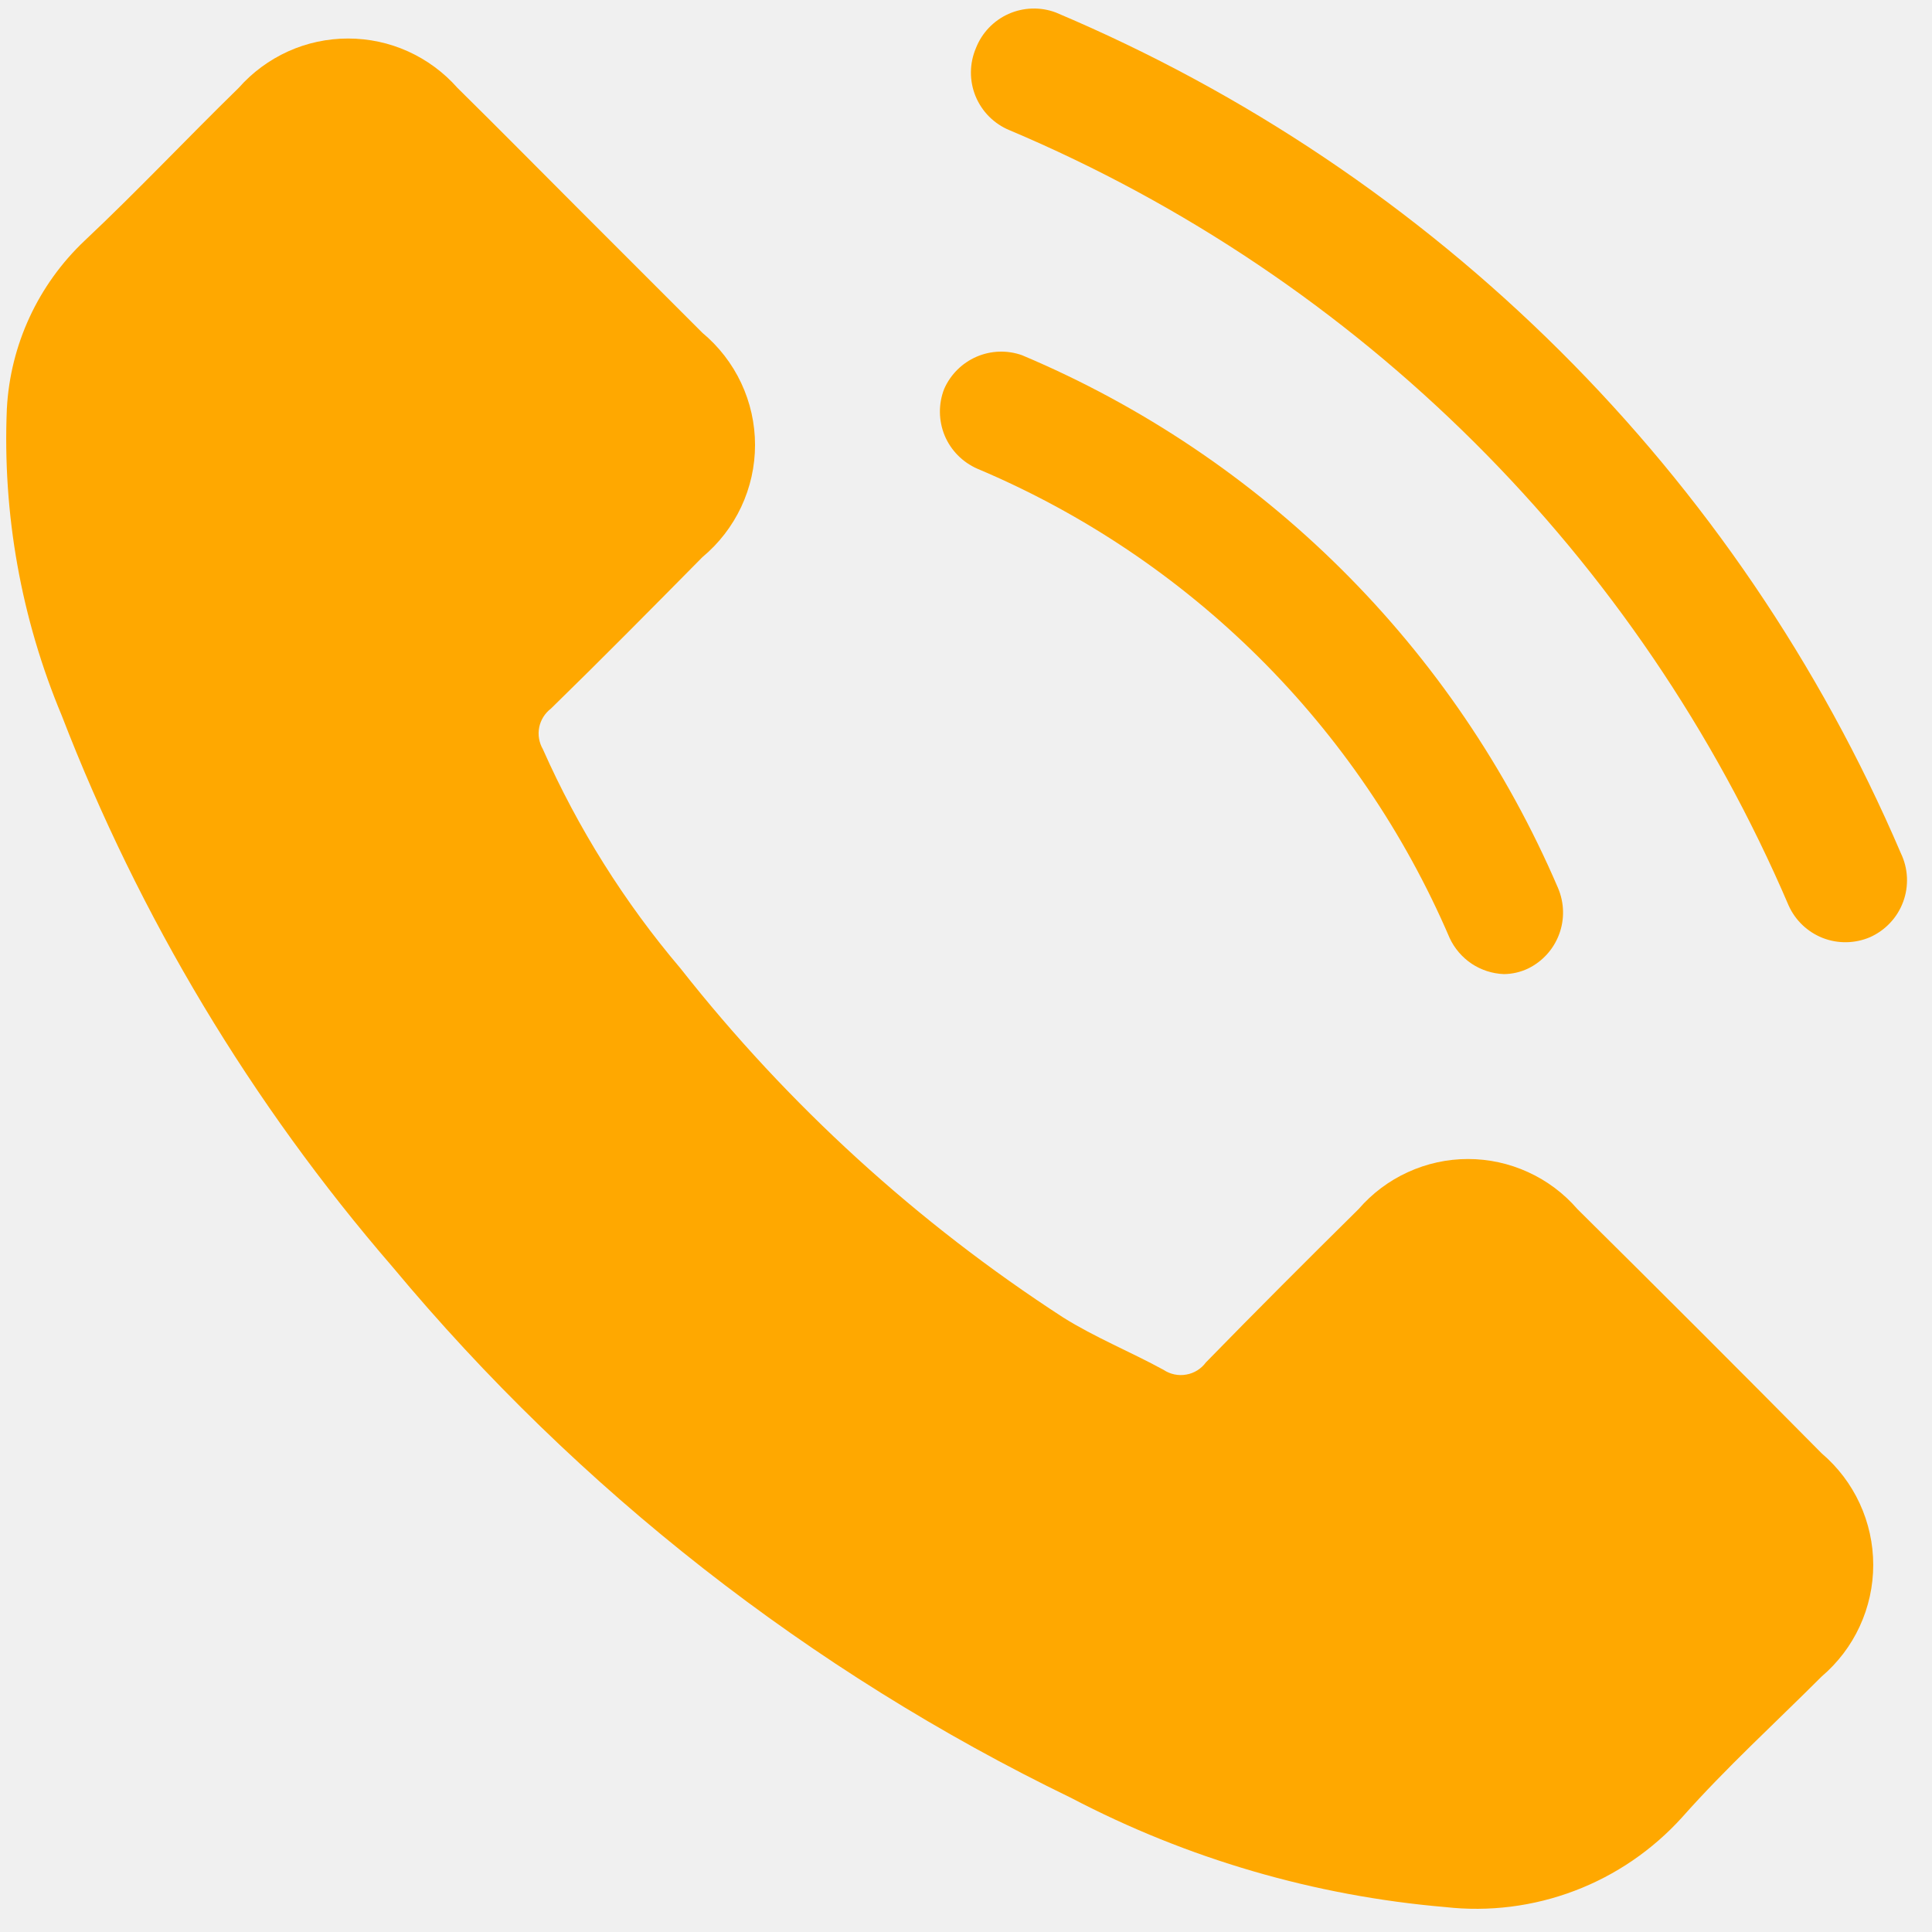
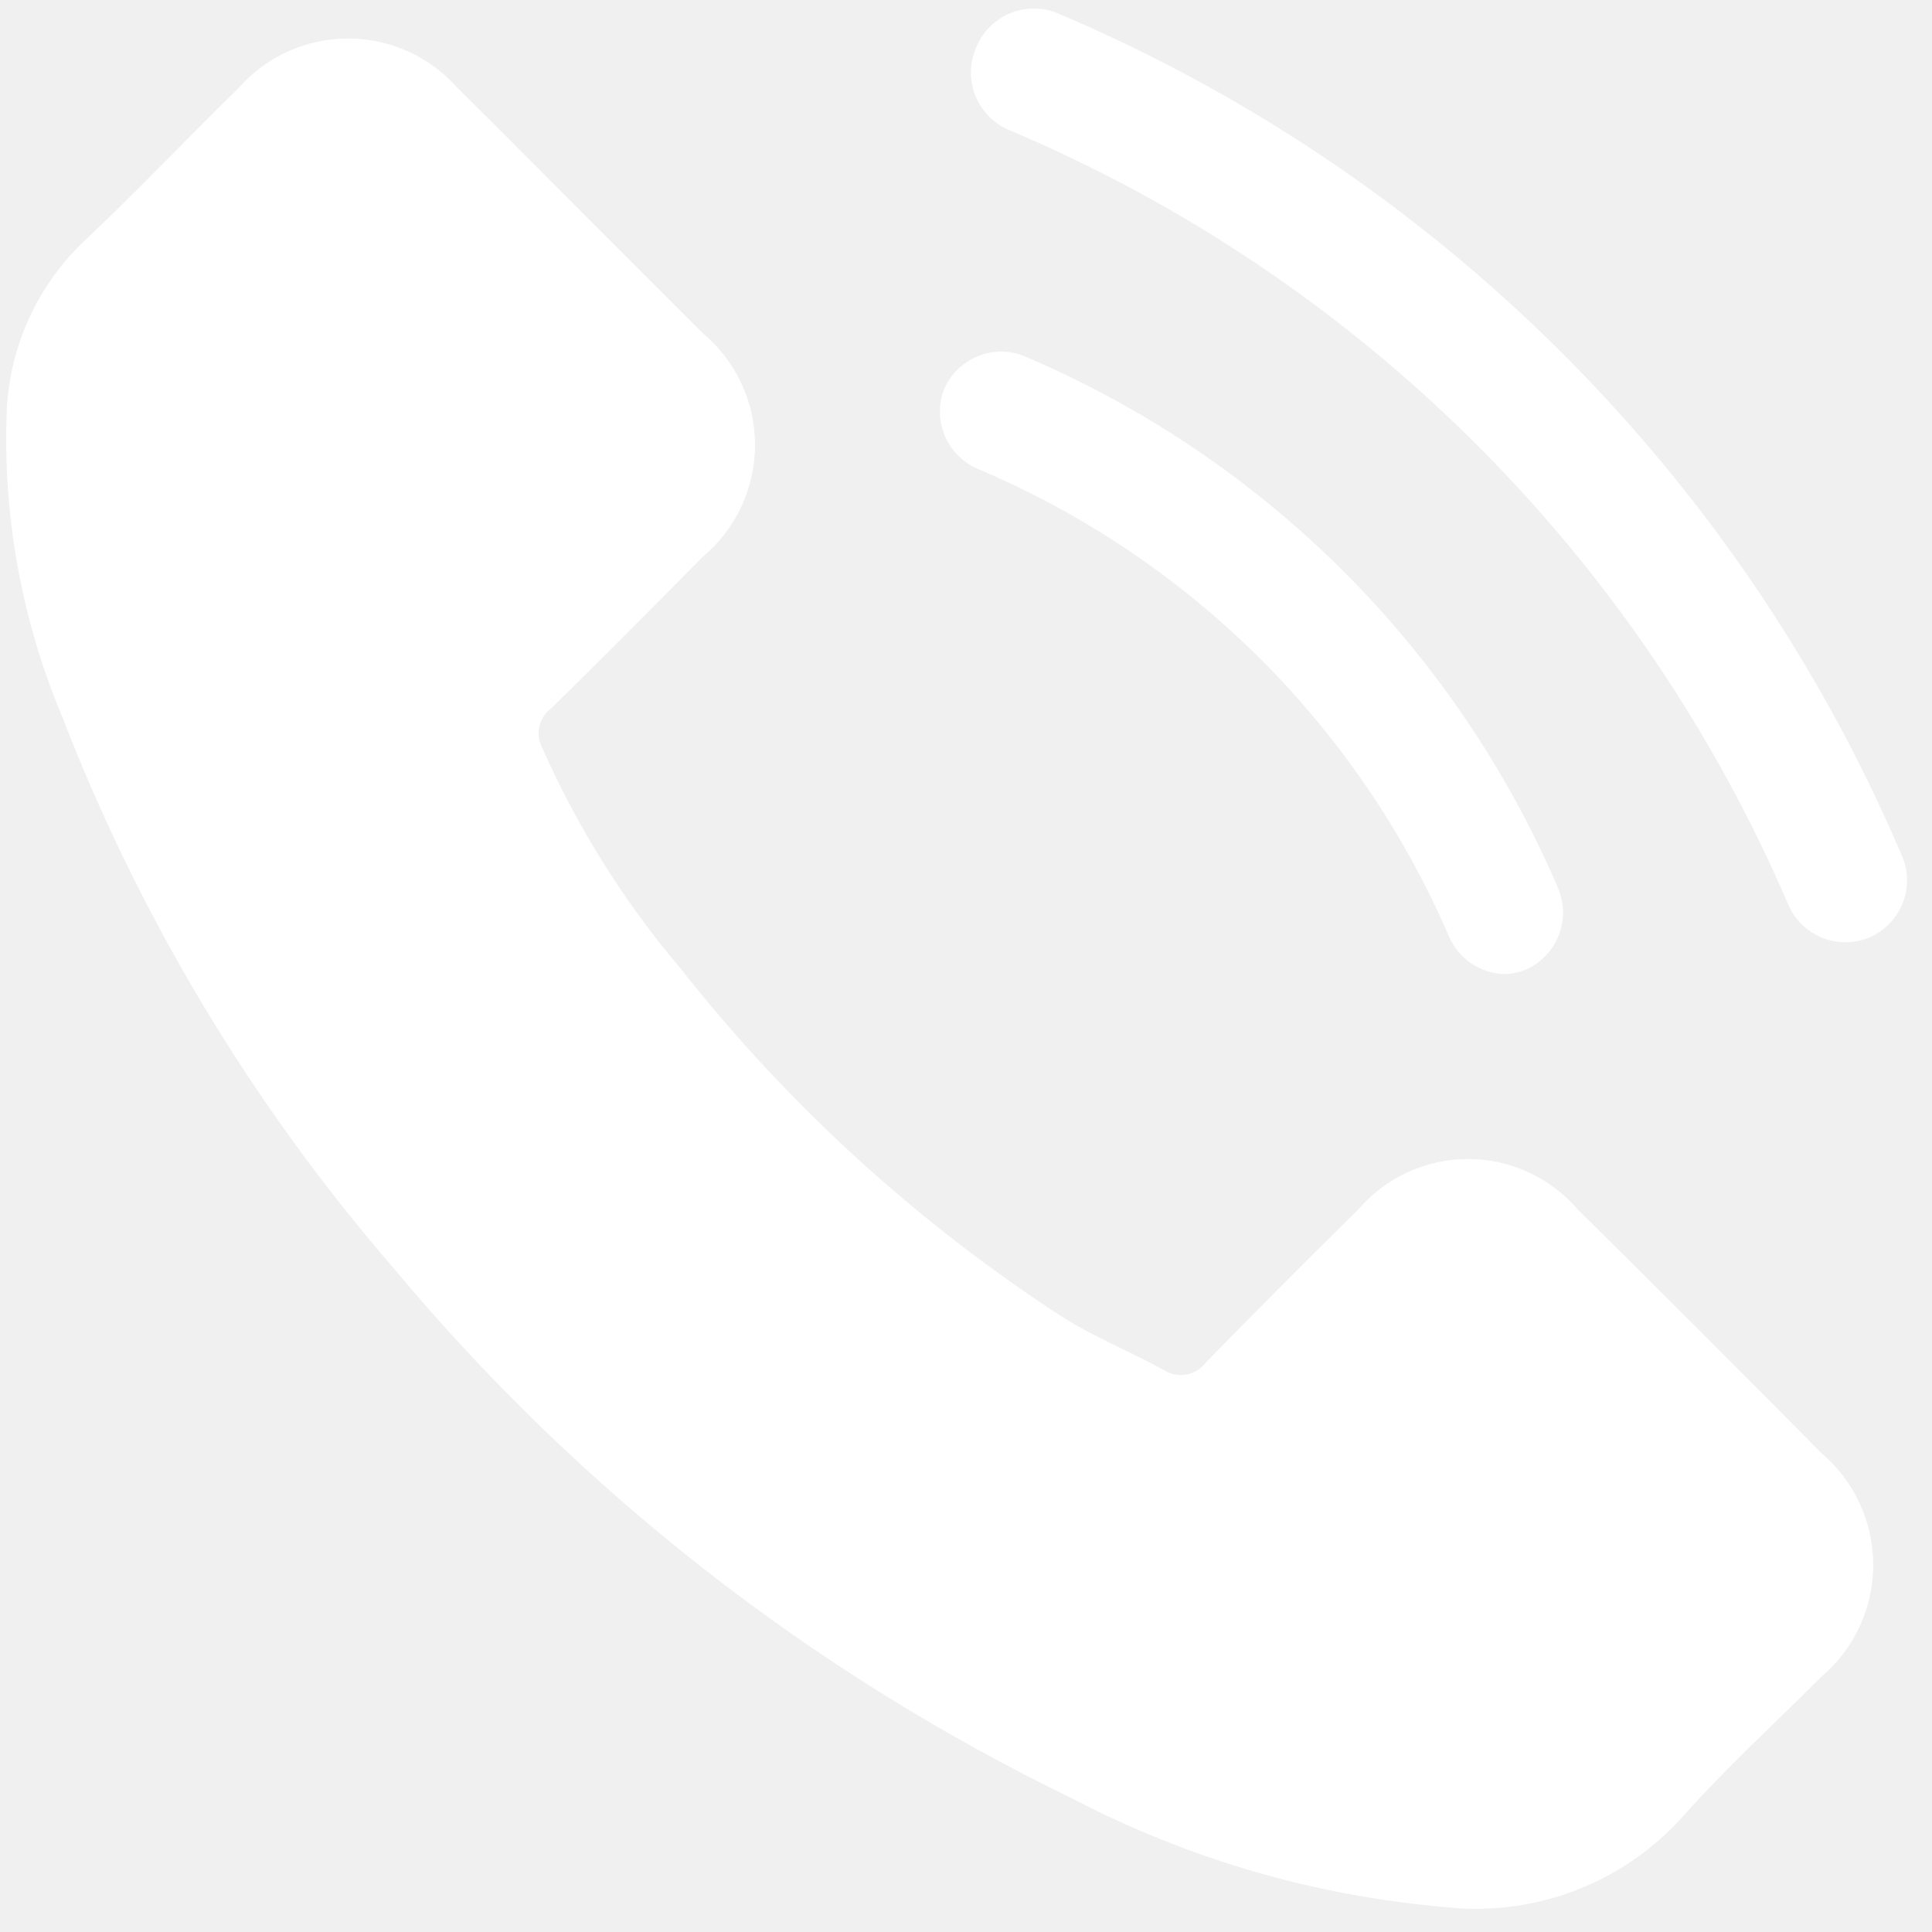
<svg xmlns="http://www.w3.org/2000/svg" width="31" height="31" viewBox="0 0 31 31" fill="none">
-   <path d="M25.31 19.4C25.092 19.148 24.823 18.946 24.52 18.808C24.217 18.669 23.888 18.597 23.555 18.597C23.222 18.597 22.893 18.669 22.59 18.808C22.287 18.946 22.018 19.148 21.8 19.4C20.98 20.21 20.16 21.03 19.35 21.86C19.274 21.964 19.161 22.034 19.034 22.056C18.907 22.079 18.777 22.051 18.67 21.98C18.14 21.69 17.57 21.46 17.06 21.14C14.72 19.623 12.645 17.731 10.92 15.54C10.019 14.478 9.275 13.293 8.71 12.02C8.649 11.914 8.628 11.79 8.652 11.67C8.676 11.551 8.743 11.444 8.84 11.37C9.66 10.57 10.46 9.76 11.27 8.94C11.534 8.72 11.747 8.445 11.893 8.134C12.039 7.823 12.115 7.484 12.115 7.14C12.115 6.796 12.039 6.457 11.893 6.146C11.747 5.835 11.534 5.56 11.27 5.34L9.34 3.41C8.68 2.75 8.02 2.08 7.34 1.41C7.12 1.161 6.85 0.962 6.548 0.825C6.245 0.688 5.917 0.618 5.585 0.618C5.253 0.618 4.925 0.688 4.622 0.825C4.32 0.962 4.05 1.161 3.83 1.41C3 2.22 2.21 3.06 1.36 3.86C0.612 4.566 0.164 5.533 0.11 6.56C0.039 8.245 0.339 9.924 0.99 11.48C2.237 14.714 4.034 17.708 6.3 20.33C9.283 23.912 12.995 26.817 17.19 28.85C19.054 29.826 21.094 30.421 23.19 30.6C23.892 30.679 24.603 30.59 25.264 30.339C25.925 30.089 26.516 29.684 26.99 29.16C27.69 28.37 28.48 27.65 29.23 26.9C29.489 26.679 29.698 26.405 29.84 26.096C29.983 25.787 30.057 25.45 30.057 25.11C30.057 24.77 29.983 24.433 29.84 24.124C29.698 23.815 29.489 23.541 29.23 23.32C27.937 22.013 26.63 20.707 25.31 19.4Z" fill="#FFA800" />
-   <path d="M30.5 13.69C27.896 7.608 23.035 2.772 16.94 0.2C16.695 0.108 16.423 0.117 16.183 0.223C15.944 0.33 15.756 0.526 15.66 0.77C15.608 0.892 15.58 1.023 15.579 1.156C15.578 1.289 15.603 1.42 15.653 1.543C15.704 1.666 15.778 1.778 15.872 1.872C15.966 1.965 16.077 2.04 16.2 2.09C21.819 4.464 26.299 8.923 28.7 14.53C28.807 14.768 29.003 14.954 29.246 15.05C29.489 15.145 29.76 15.141 30 15.04C30.123 14.986 30.234 14.908 30.326 14.81C30.419 14.713 30.49 14.597 30.537 14.471C30.584 14.345 30.604 14.211 30.598 14.077C30.592 13.943 30.558 13.811 30.5 13.69Z" fill="#FFA800" />
-   <path d="M15.68 7.52C19.086 8.955 21.803 11.654 23.26 15.05C23.337 15.217 23.46 15.36 23.613 15.463C23.767 15.565 23.946 15.623 24.13 15.63C24.265 15.629 24.398 15.598 24.52 15.54C24.75 15.427 24.928 15.231 25.017 14.991C25.107 14.751 25.1 14.486 25 14.25C23.348 10.394 20.265 7.329 16.4 5.7C16.162 5.615 15.901 5.624 15.669 5.724C15.437 5.825 15.252 6.009 15.15 6.24C15.056 6.48 15.059 6.748 15.157 6.987C15.256 7.225 15.444 7.416 15.68 7.52Z" fill="#FFA800" />
+   <g clip-path="url(#clip0_107_2)">
+     <mask id="mask0_107_2" style="mask-type:luminance" maskUnits="userSpaceOnUse" x="0" y="0" width="31" height="31">
+       <path d="M31 0H0V31H31V0Z" fill="white" />
+     </mask>
+     <g mask="url(#mask0_107_2)">
+       <path d="M25.31 19.4C25.092 19.148 24.823 18.946 24.52 18.808C24.217 18.669 23.888 18.597 23.555 18.597C23.222 18.597 22.893 18.669 22.59 18.808C22.287 18.946 22.018 19.148 21.8 19.4C20.98 20.21 20.16 21.03 19.35 21.86C19.274 21.964 19.161 22.034 19.034 22.056C18.907 22.079 18.777 22.051 18.67 21.98C18.14 21.69 17.57 21.46 17.06 21.14C14.72 19.623 12.645 17.731 10.92 15.54C10.019 14.478 9.275 13.293 8.71 12.02C8.649 11.914 8.628 11.79 8.652 11.67C8.676 11.551 8.743 11.444 8.84 11.37C9.66 10.57 10.46 9.76 11.27 8.94C11.534 8.72 11.747 8.445 11.893 8.134C12.039 7.823 12.115 7.484 12.115 7.14C12.115 6.796 12.039 6.457 11.893 6.146C11.747 5.835 11.534 5.56 11.27 5.34L9.34 3.41C8.68 2.75 8.02 2.08 7.34 1.41C7.12 1.161 6.85 0.962 6.548 0.825C6.245 0.688 5.917 0.618 5.585 0.618C5.253 0.618 4.925 0.688 4.622 0.825C4.32 0.962 4.05 1.161 3.83 1.41C3 2.22 2.21 3.06 1.36 3.86C0.612 4.566 0.164 5.533 0.11 6.56C0.039 8.245 0.339 9.924 0.99 11.48C2.237 14.714 4.034 17.708 6.3 20.33C9.283 23.912 12.995 26.817 17.19 28.85C19.054 29.826 21.094 30.421 23.19 30.6C23.892 30.679 24.603 30.59 25.264 30.339C25.925 30.089 26.516 29.684 26.99 29.16C27.69 28.37 28.48 27.65 29.23 26.9C29.489 26.679 29.698 26.405 29.84 26.096C29.983 25.787 30.057 25.45 30.057 25.11C30.057 24.77 29.983 24.433 29.84 24.124C29.698 23.815 29.489 23.541 29.23 23.32C27.937 22.013 26.63 20.707 25.31 19.4Z" fill="white" />
+       <path d="M30.5 13.69C27.896 7.608 23.035 2.772 16.94 0.2C16.695 0.108 16.423 0.117 16.183 0.223C15.944 0.33 15.756 0.526 15.66 0.77C15.608 0.892 15.58 1.023 15.579 1.156C15.578 1.289 15.603 1.42 15.653 1.543C15.704 1.666 15.778 1.778 15.872 1.872C15.966 1.965 16.077 2.04 16.2 2.09C21.819 4.464 26.299 8.923 28.7 14.53C28.807 14.768 29.003 14.954 29.246 15.05C29.489 15.145 29.76 15.141 30 15.04C30.123 14.986 30.234 14.908 30.326 14.81C30.419 14.713 30.49 14.597 30.537 14.471C30.584 14.345 30.604 14.211 30.598 14.077C30.592 13.943 30.558 13.811 30.5 13.69Z" fill="white" />
+       <path d="M15.68 7.52C19.086 8.955 21.803 11.654 23.26 15.05C23.337 15.217 23.46 15.36 23.613 15.463C23.767 15.565 23.946 15.623 24.13 15.63C24.265 15.629 24.398 15.598 24.52 15.54C24.75 15.427 24.928 15.231 25.017 14.991C25.107 14.751 25.1 14.486 25 14.25C23.348 10.394 20.265 7.329 16.4 5.7C16.162 5.615 15.901 5.624 15.669 5.724C15.437 5.825 15.252 6.009 15.15 6.24C15.056 6.48 15.059 6.748 15.157 6.987C15.256 7.225 15.444 7.416 15.68 7.52Z" fill="white" />
+     </g>
+   </g>
+   <defs>
+     <clipPath id="clip0_107_2">
+       <rect width="31" height="31" fill="white" />
+     </clipPath>
+   </defs>
</svg>
